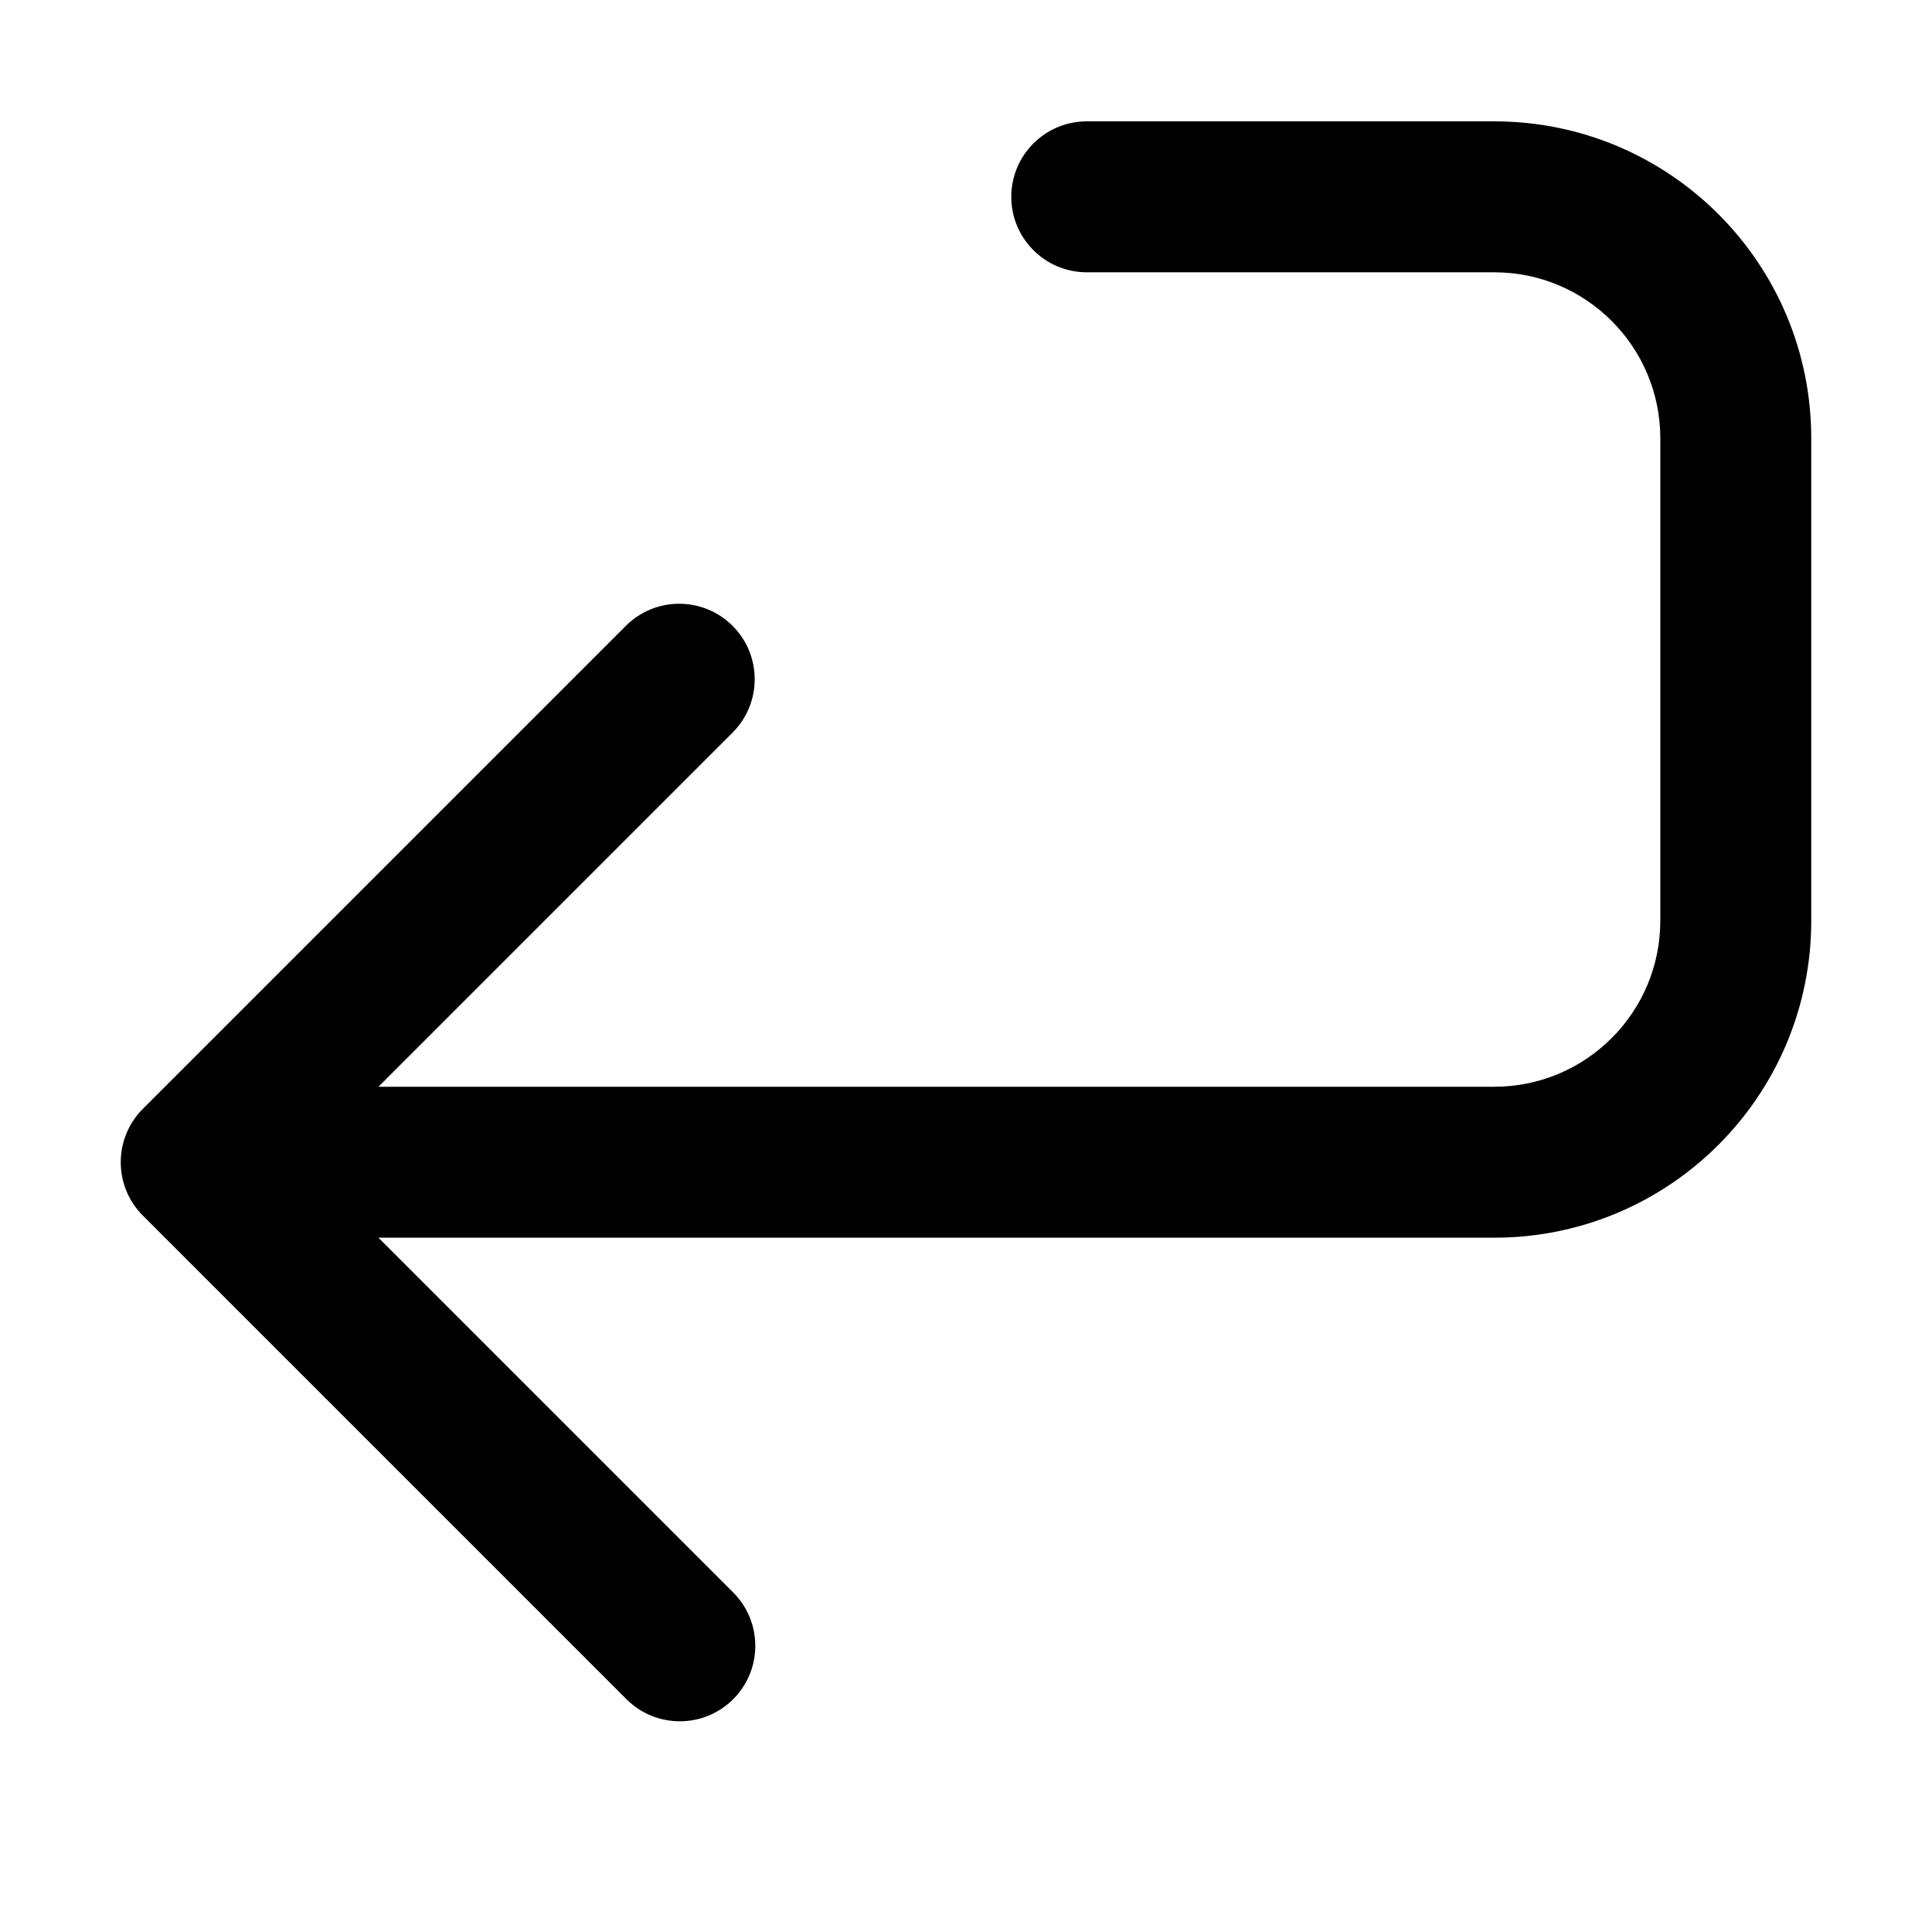
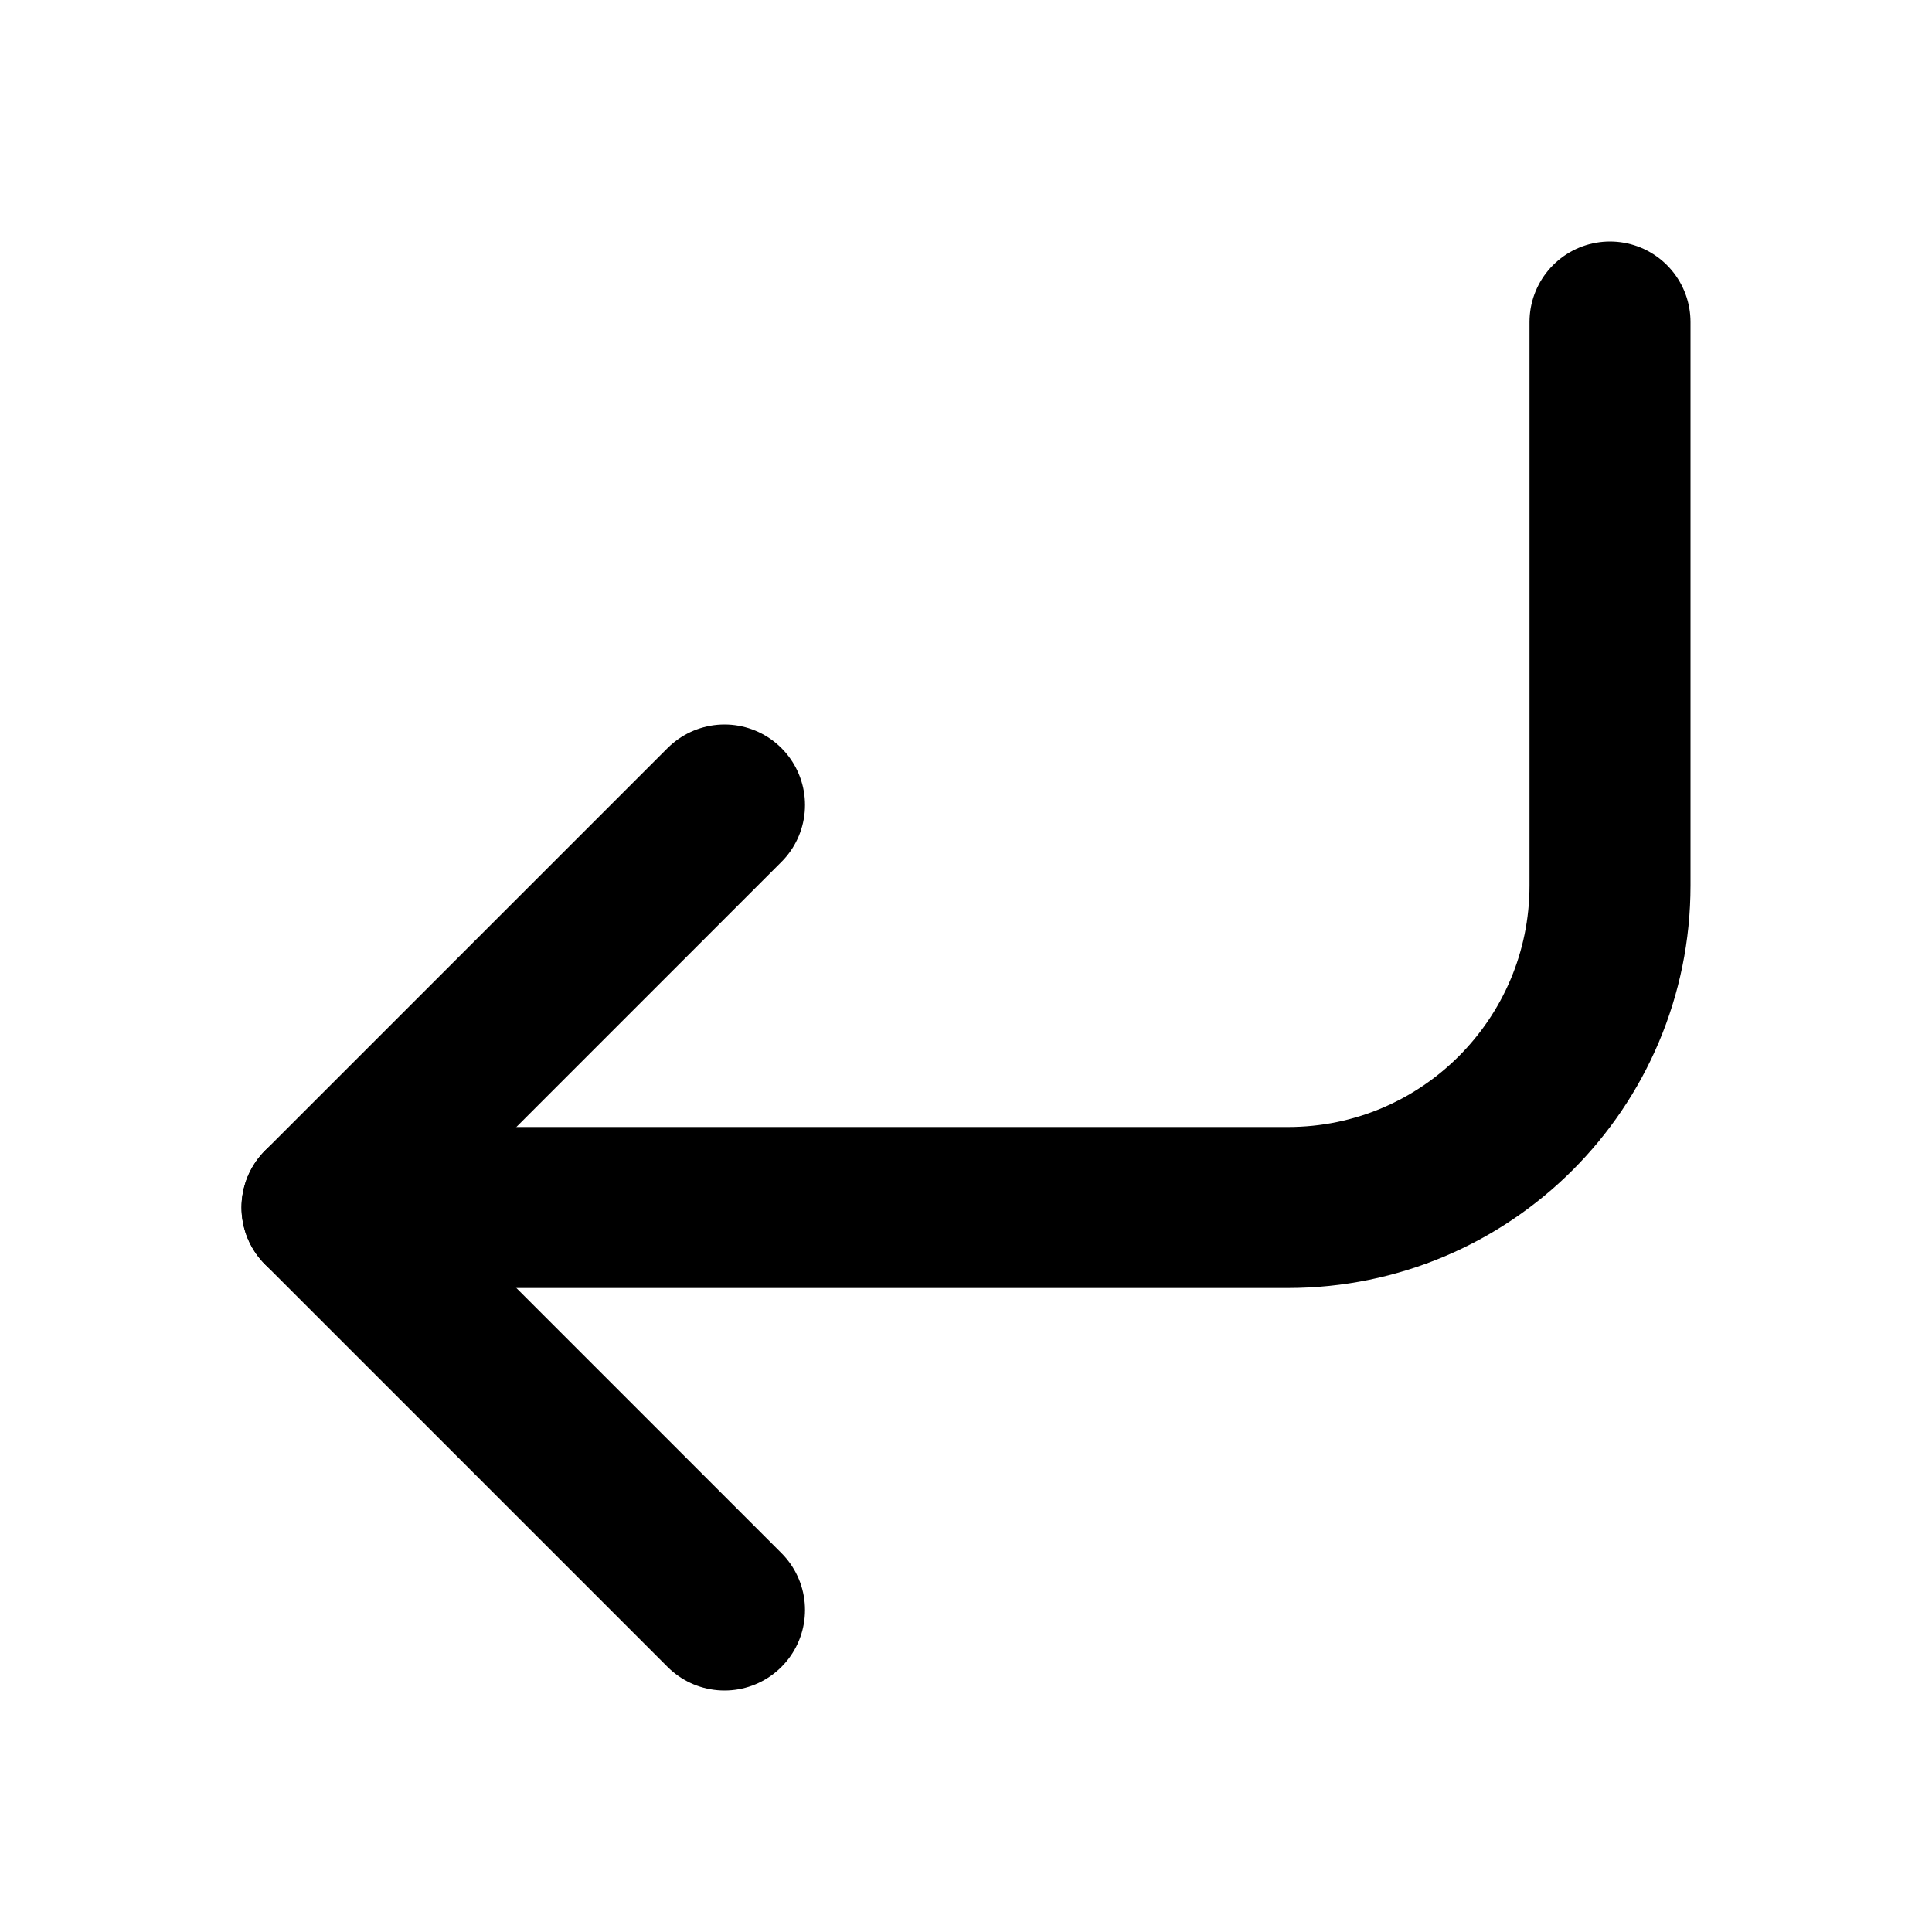
- <svg xmlns="http://www.w3.org/2000/svg" width="16" height="16" viewBox="0 0 16 16" fill="none">
-   <path fill-rule="evenodd" clip-rule="evenodd" d="M8.375 1.63C8.375 1.285 8.655 1.005 9 1.005H12.375C13.825 1.005 15 2.18 15 3.63V7.625C15 9.075 13.825 10.25 12.375 10.25H3.134L6.072 13.188C6.316 13.432 6.316 13.828 6.072 14.072C5.828 14.316 5.432 14.316 5.188 14.072L1.183 10.067C0.939 9.823 0.939 9.427 1.183 9.183L5.183 5.183C5.427 4.939 5.823 4.939 6.067 5.183C6.311 5.427 6.311 5.823 6.067 6.067L3.134 9H12.375C13.134 9 13.75 8.384 13.75 7.625V3.63C13.75 2.871 13.134 2.255 12.375 2.255H9C8.655 2.255 8.375 1.975 8.375 1.63Z" fill="black" />
+ <svg xmlns="http://www.w3.org/2000/svg" width="24" height="24" viewBox="0 0 24 24" fill="none" stroke="currentColor" stroke-width="2" stroke-linecap="round" stroke-linejoin="round" class="lucide lucide-corner-down-left">
+   <polyline points="9 10 4 15 9 20" />
+   <path d="M20 4v7a4 4 0 0 1-4 4H4" />
</svg>
